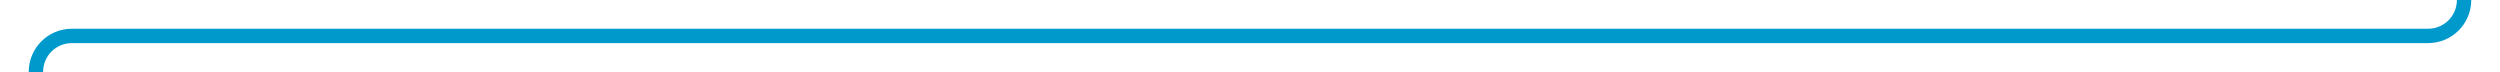
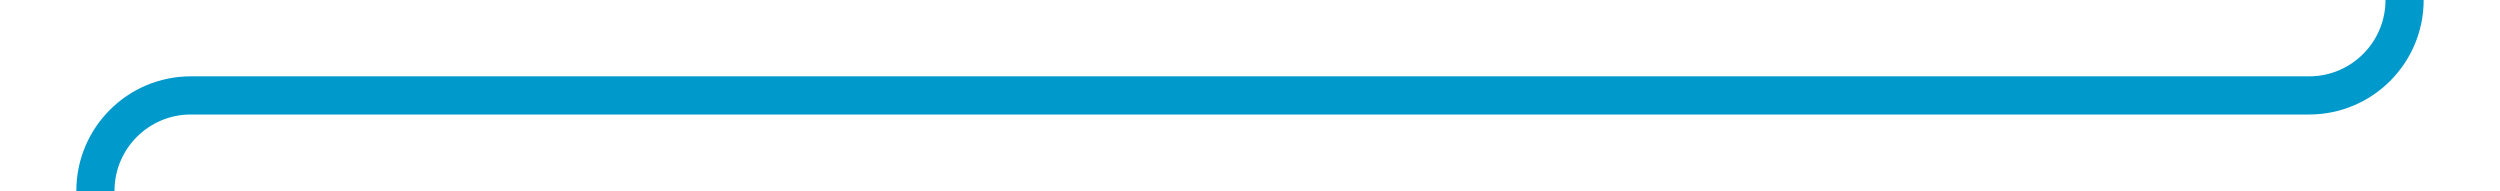
- <svg xmlns="http://www.w3.org/2000/svg" version="1.1" width="348px" height="10px" preserveAspectRatio="xMinYMid meet" viewBox="222 556  348 8">
-   <path d="M 565 530  L 565 555  A 5 5 0 0 1 560 560 L 232 560  A 5 5 0 0 0 227 565 L 227 601  " stroke-width="2" stroke="#0099cc" fill="none" />
-   <path d="M 219.4 600  L 227 607  L 234.6 600  L 219.4 600  Z " fill-rule="nonzero" fill="#0099cc" stroke="none" />
+ <svg xmlns="http://www.w3.org/2000/svg" version="1.1" width="131px" height="10px" preserveAspectRatio="xMinYMid meet" viewBox="439 556  131 8">
+   <path d="M 565 530  L 565 555  A 5 5 0 0 1 560 560 L 449 560  A 5 5 0 0 0 444 565 L 444 601  " stroke-width="2" stroke="#0099cc" fill="none" />
+   <path d="M 436.4 600  L 444 607  L 451.6 600  L 436.4 600  Z " fill-rule="nonzero" fill="#0099cc" stroke="none" />
</svg>
